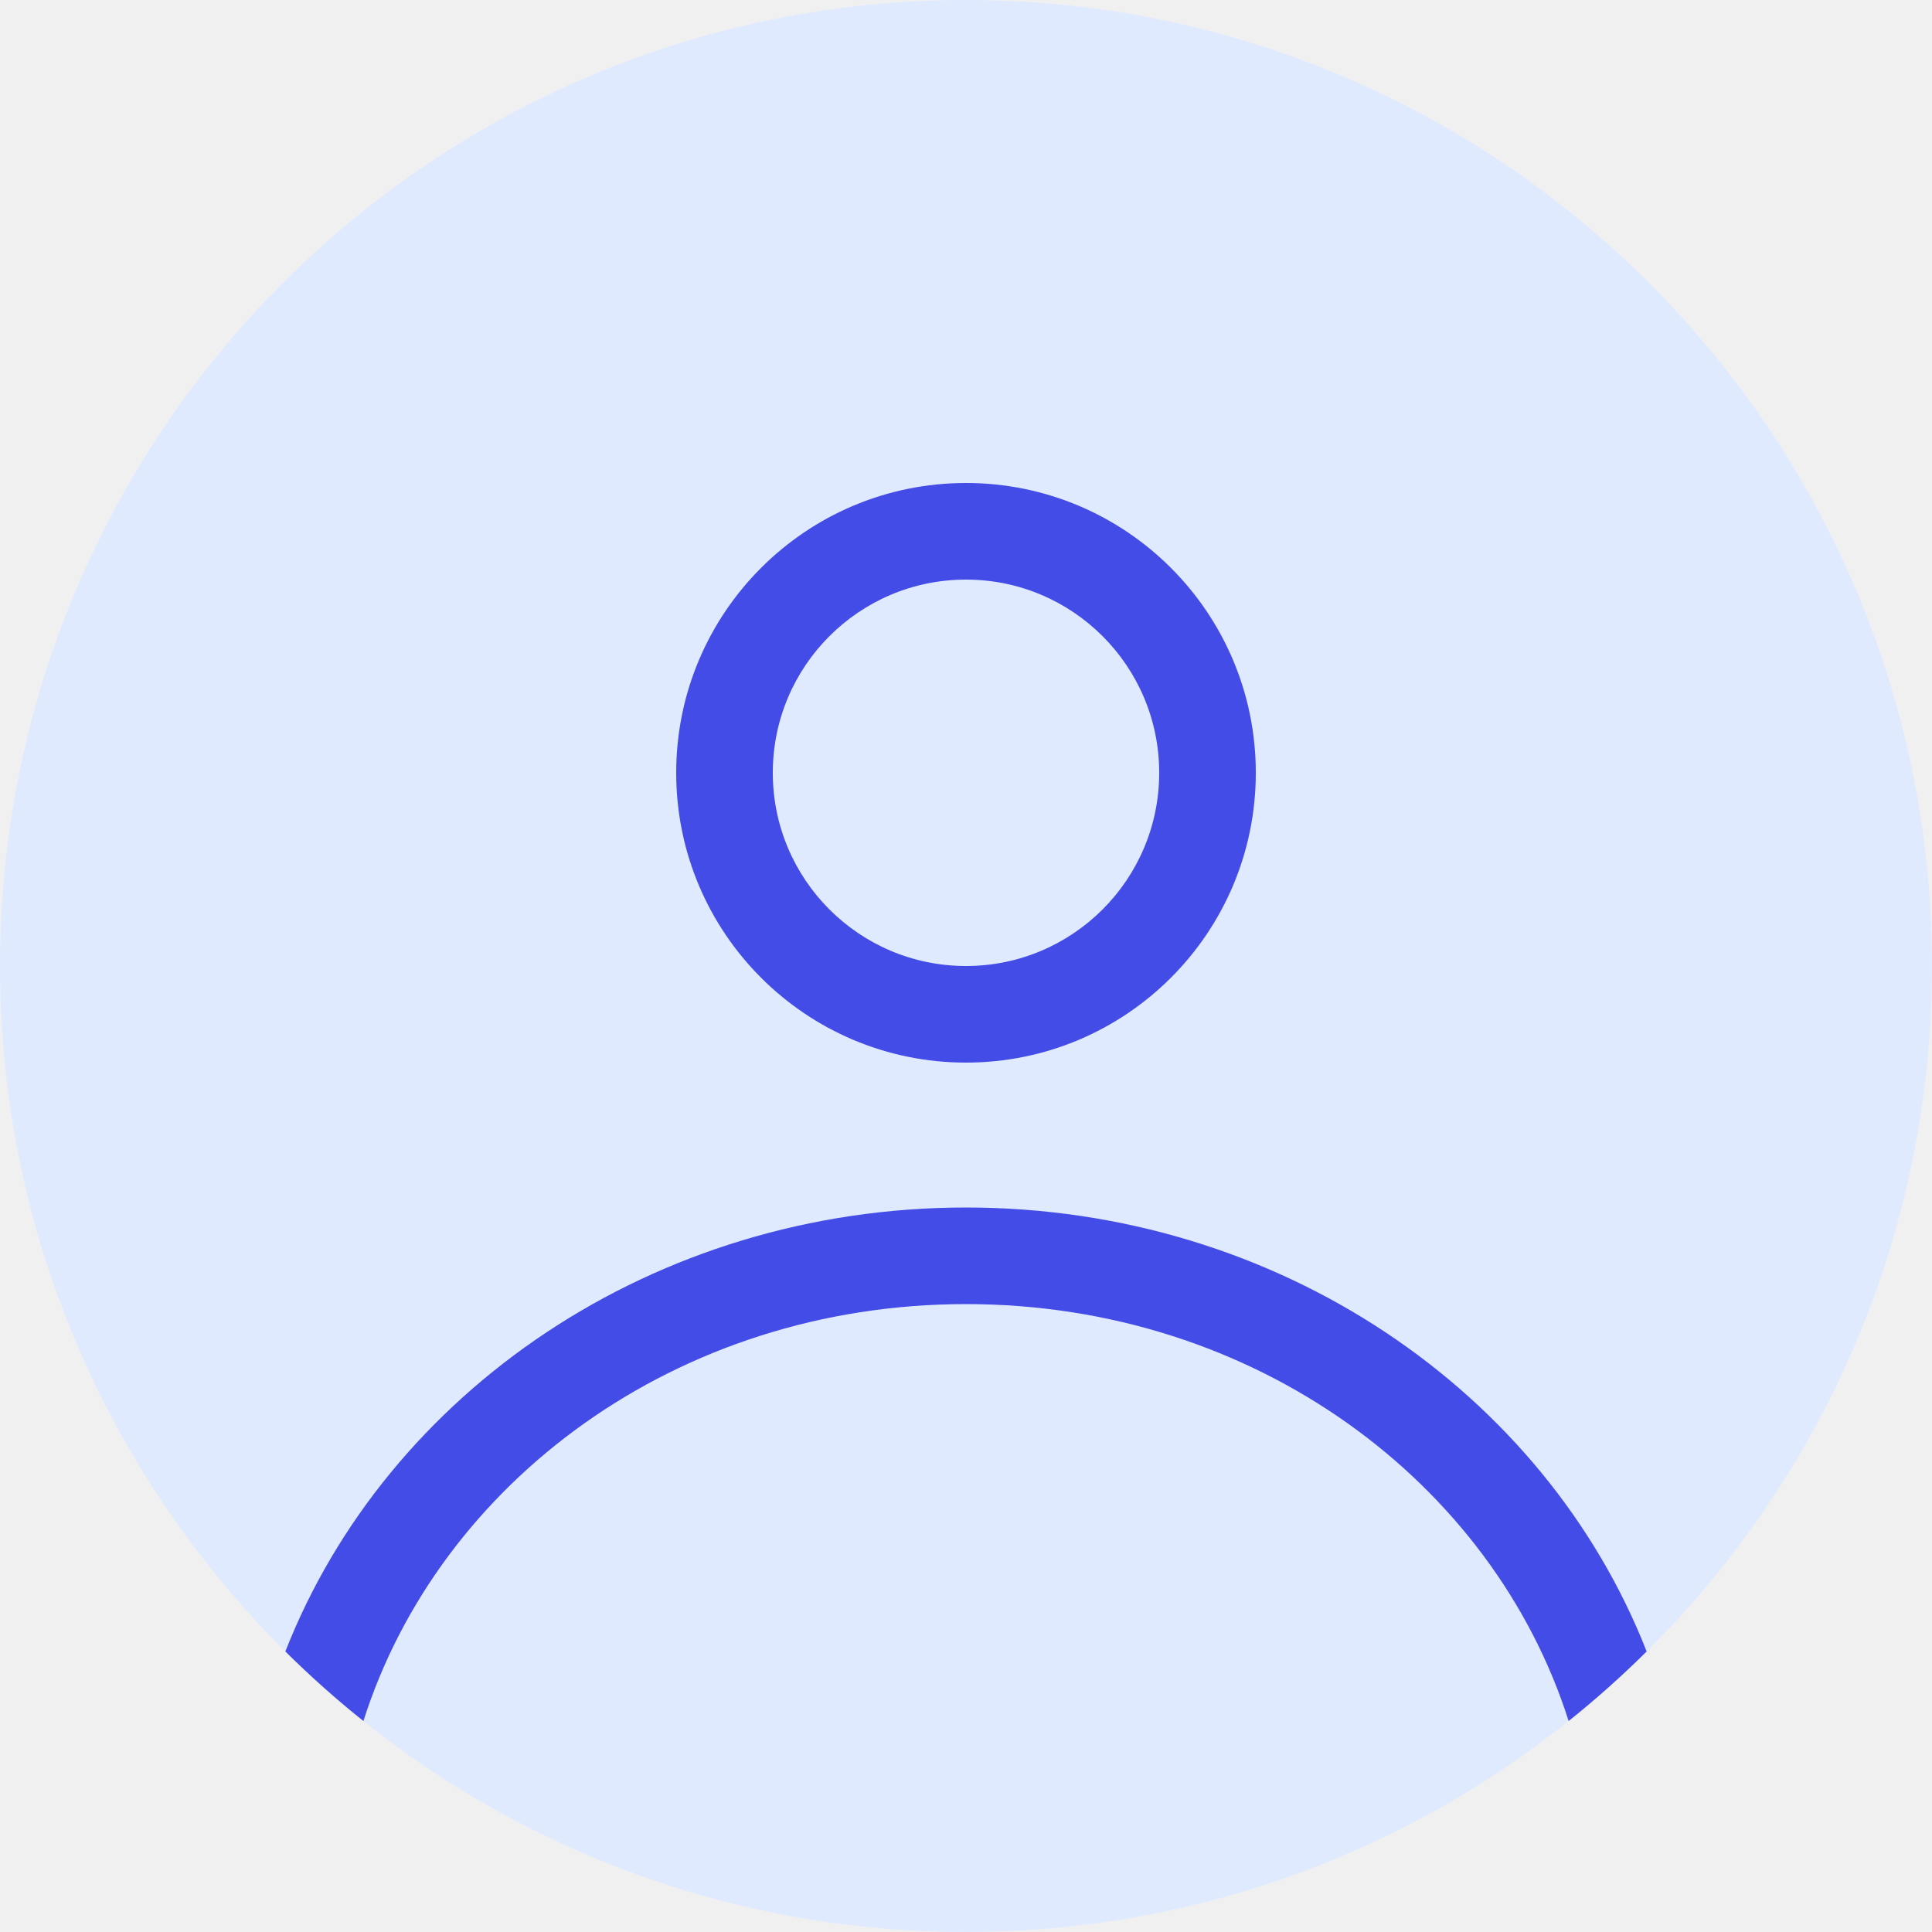
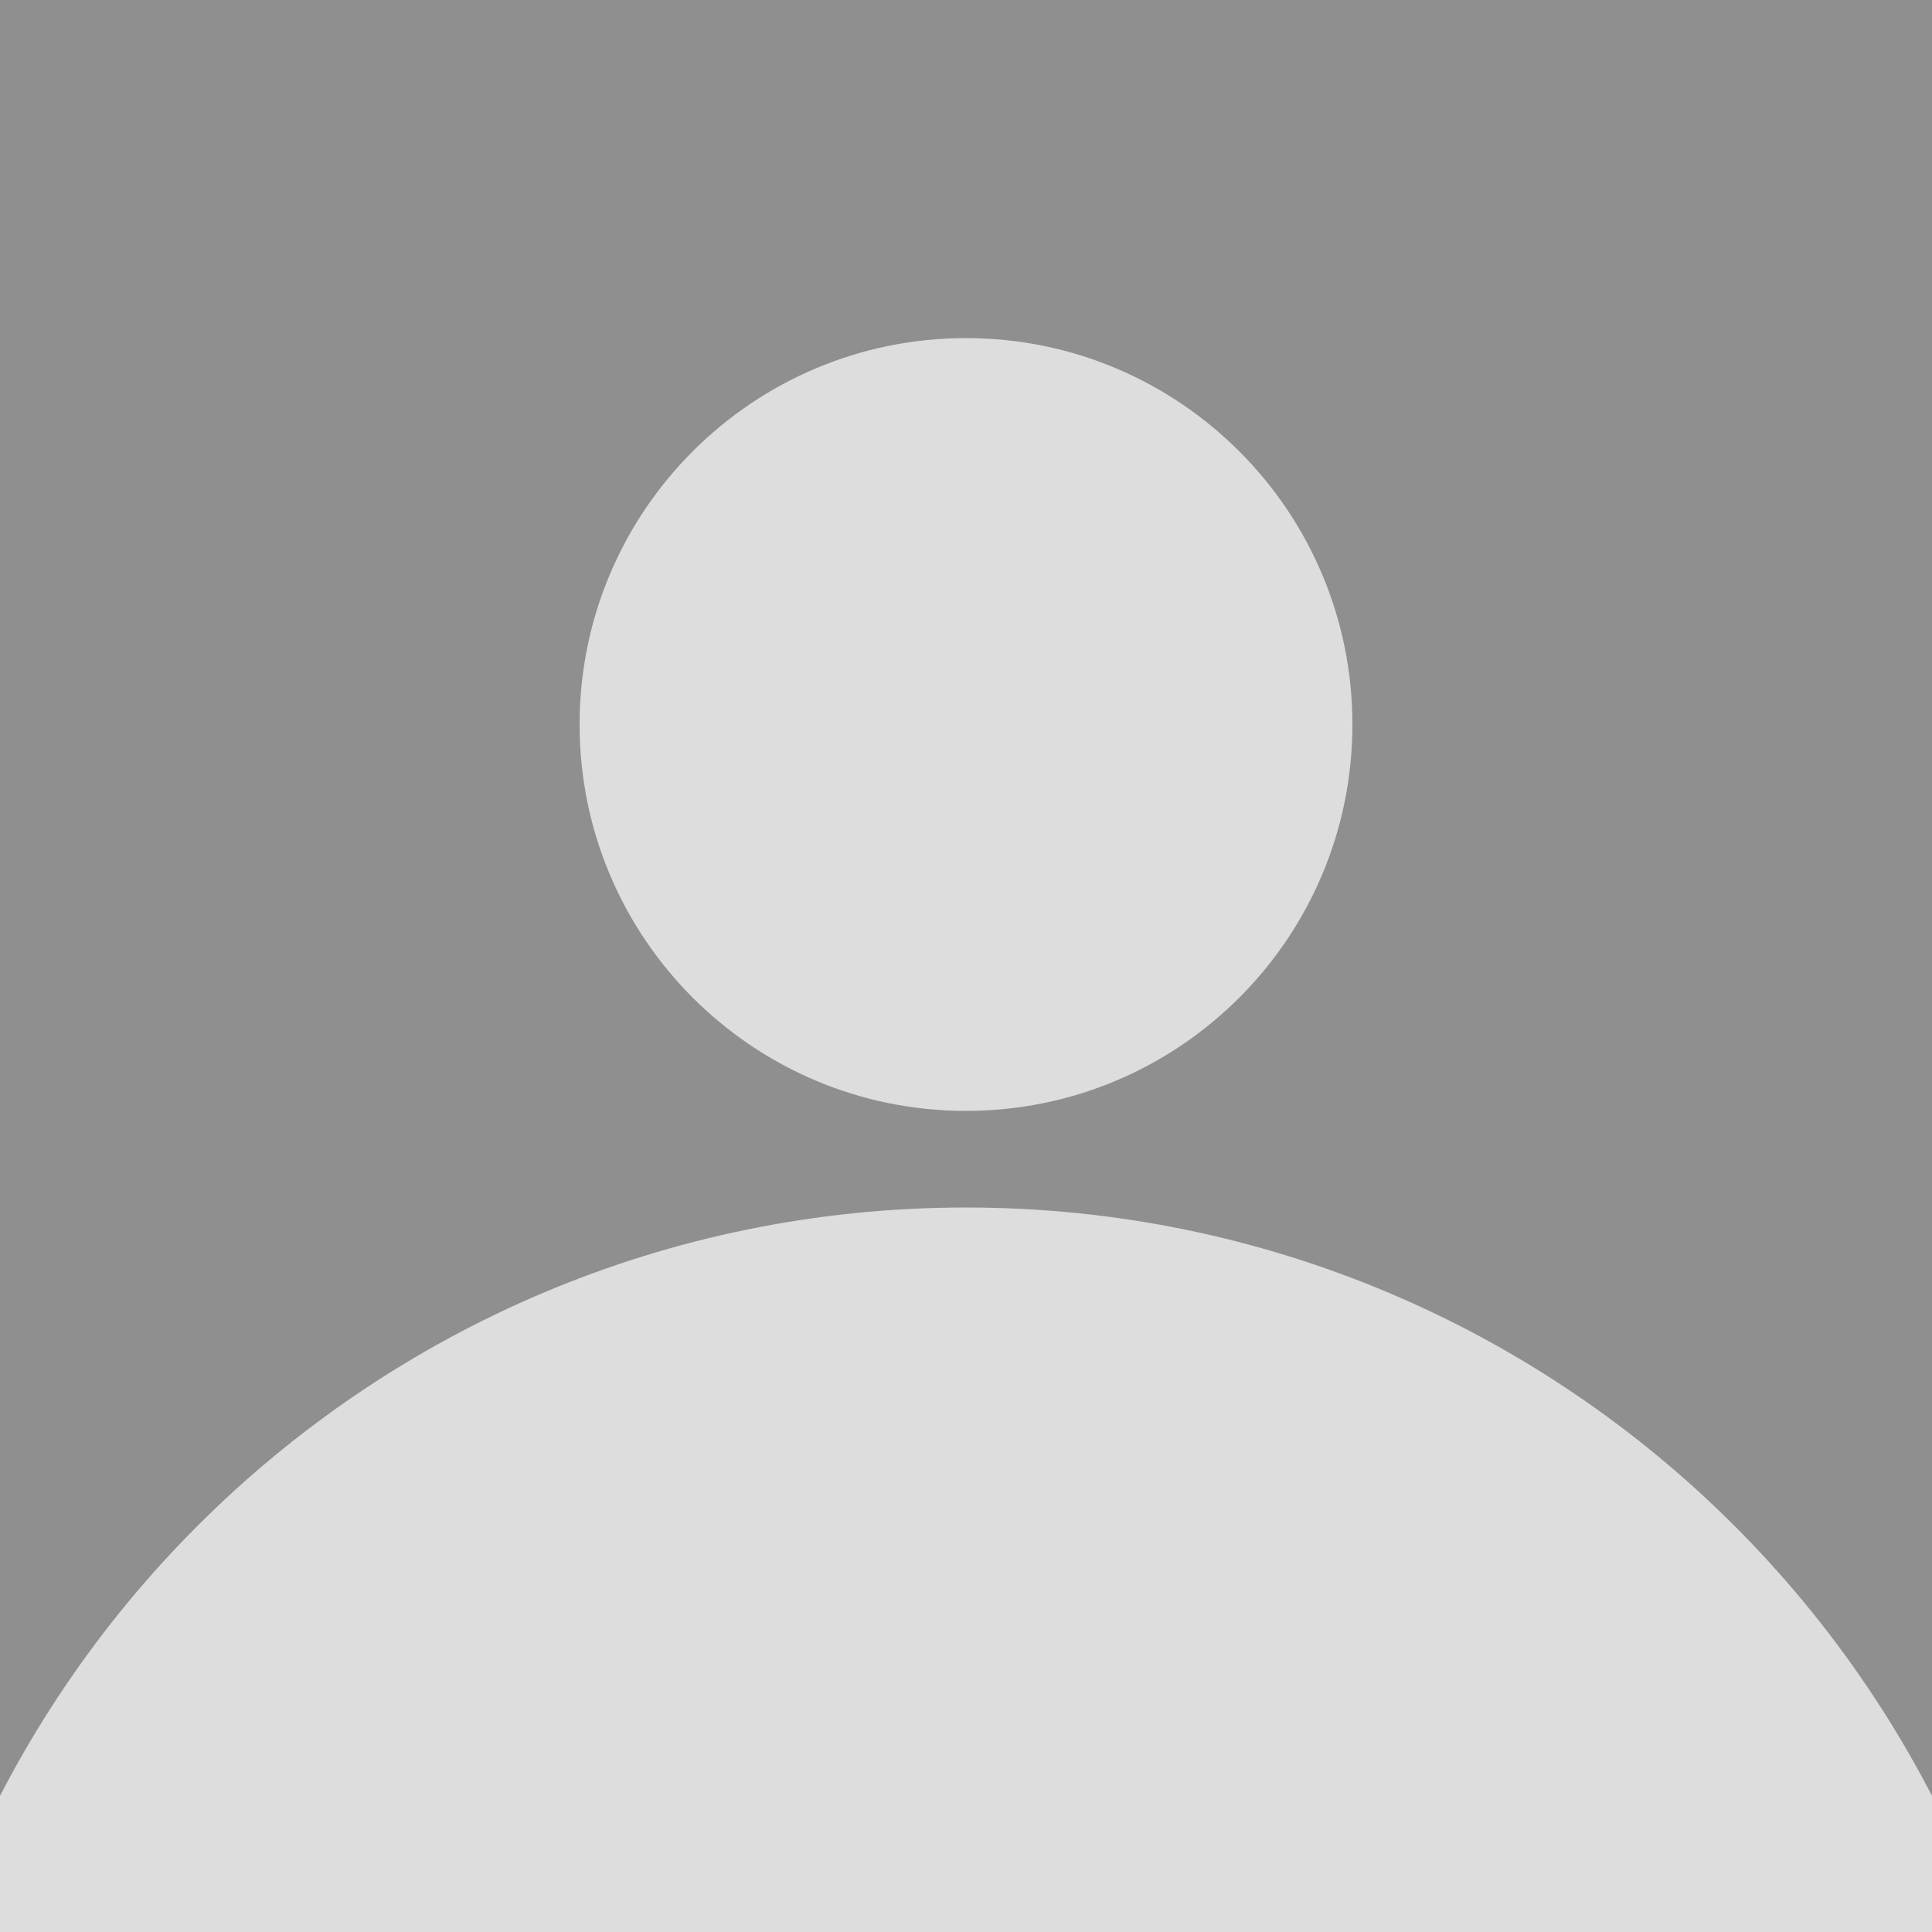
- <svg xmlns="http://www.w3.org/2000/svg" width="40" height="40" viewBox="0 0 40 40" fill="none">
-   <rect width="40" height="40" rx="20" fill="#E0EAFF" />
-   <path fill-rule="evenodd" clip-rule="evenodd" d="M26 16C26 19.314 23.314 22 20 22C16.686 22 14 19.314 14 16C14 12.686 16.686 10 20 10C23.314 10 26 12.686 26 16ZM24 16C24 18.209 22.209 20 20 20C17.791 20 16 18.209 16 16C16 13.791 17.791 12 20 12C22.209 12 24 13.791 24 16Z" fill="#444CE7" />
-   <path d="M20 25C13.526 25 8.01 28.828 5.908 34.192C6.42 34.7 6.959 35.181 7.524 35.632C9.088 30.708 13.997 27 20 27C26.003 27 30.912 30.708 32.477 35.632C33.041 35.181 33.58 34.7 34.092 34.192C31.991 28.828 26.475 25 20 25Z" fill="#444CE7" />
+ <svg xmlns="http://www.w3.org/2000/svg" width="160" height="160" viewBox="0 0 160 160" fill="none">
+   <g clip-path="url(#clip0_2374_808)">
+     <rect width="160" height="160" fill="#8F8F8F" />
+     <circle cx="80" cy="190" r="90" fill="#DDDDDD" />
+     <circle cx="80" cy="60" r="32" fill="#DDDDDD" />
+   </g>
+   <defs>
+     <clipPath id="clip0_2374_808">
+       <rect width="160" height="160" fill="white" />
+     </clipPath>
+   </defs>
</svg>
